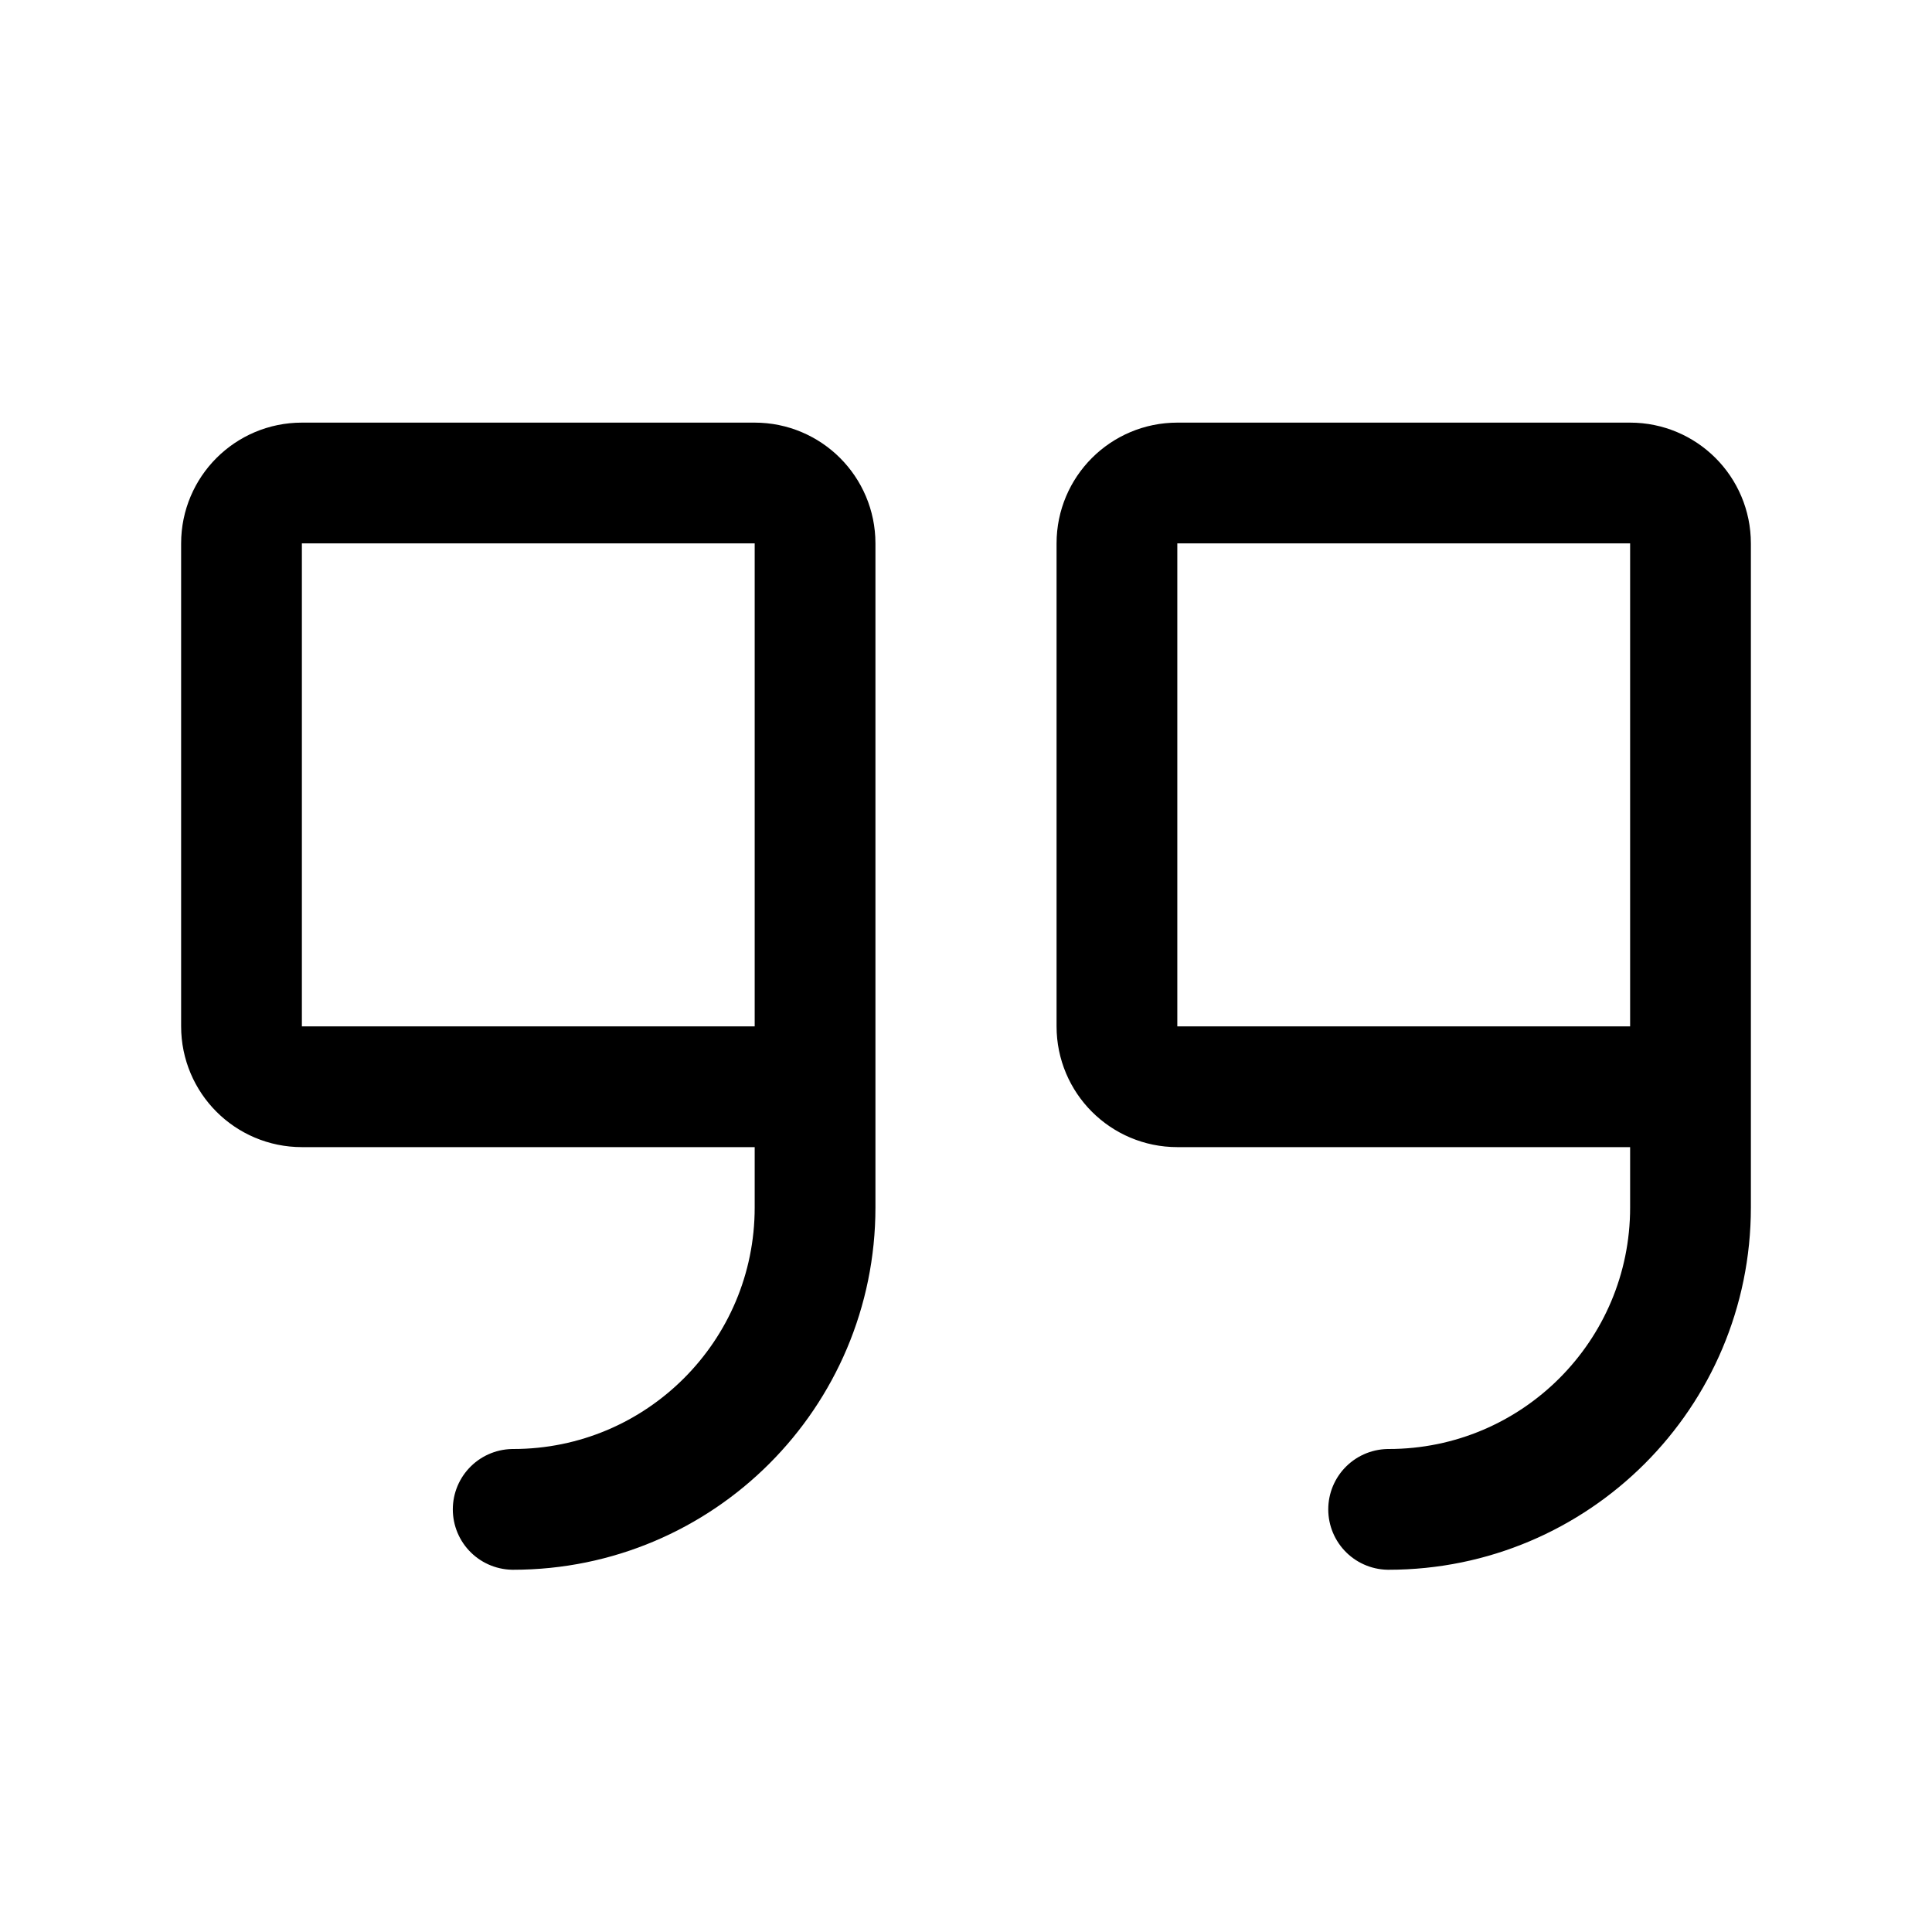
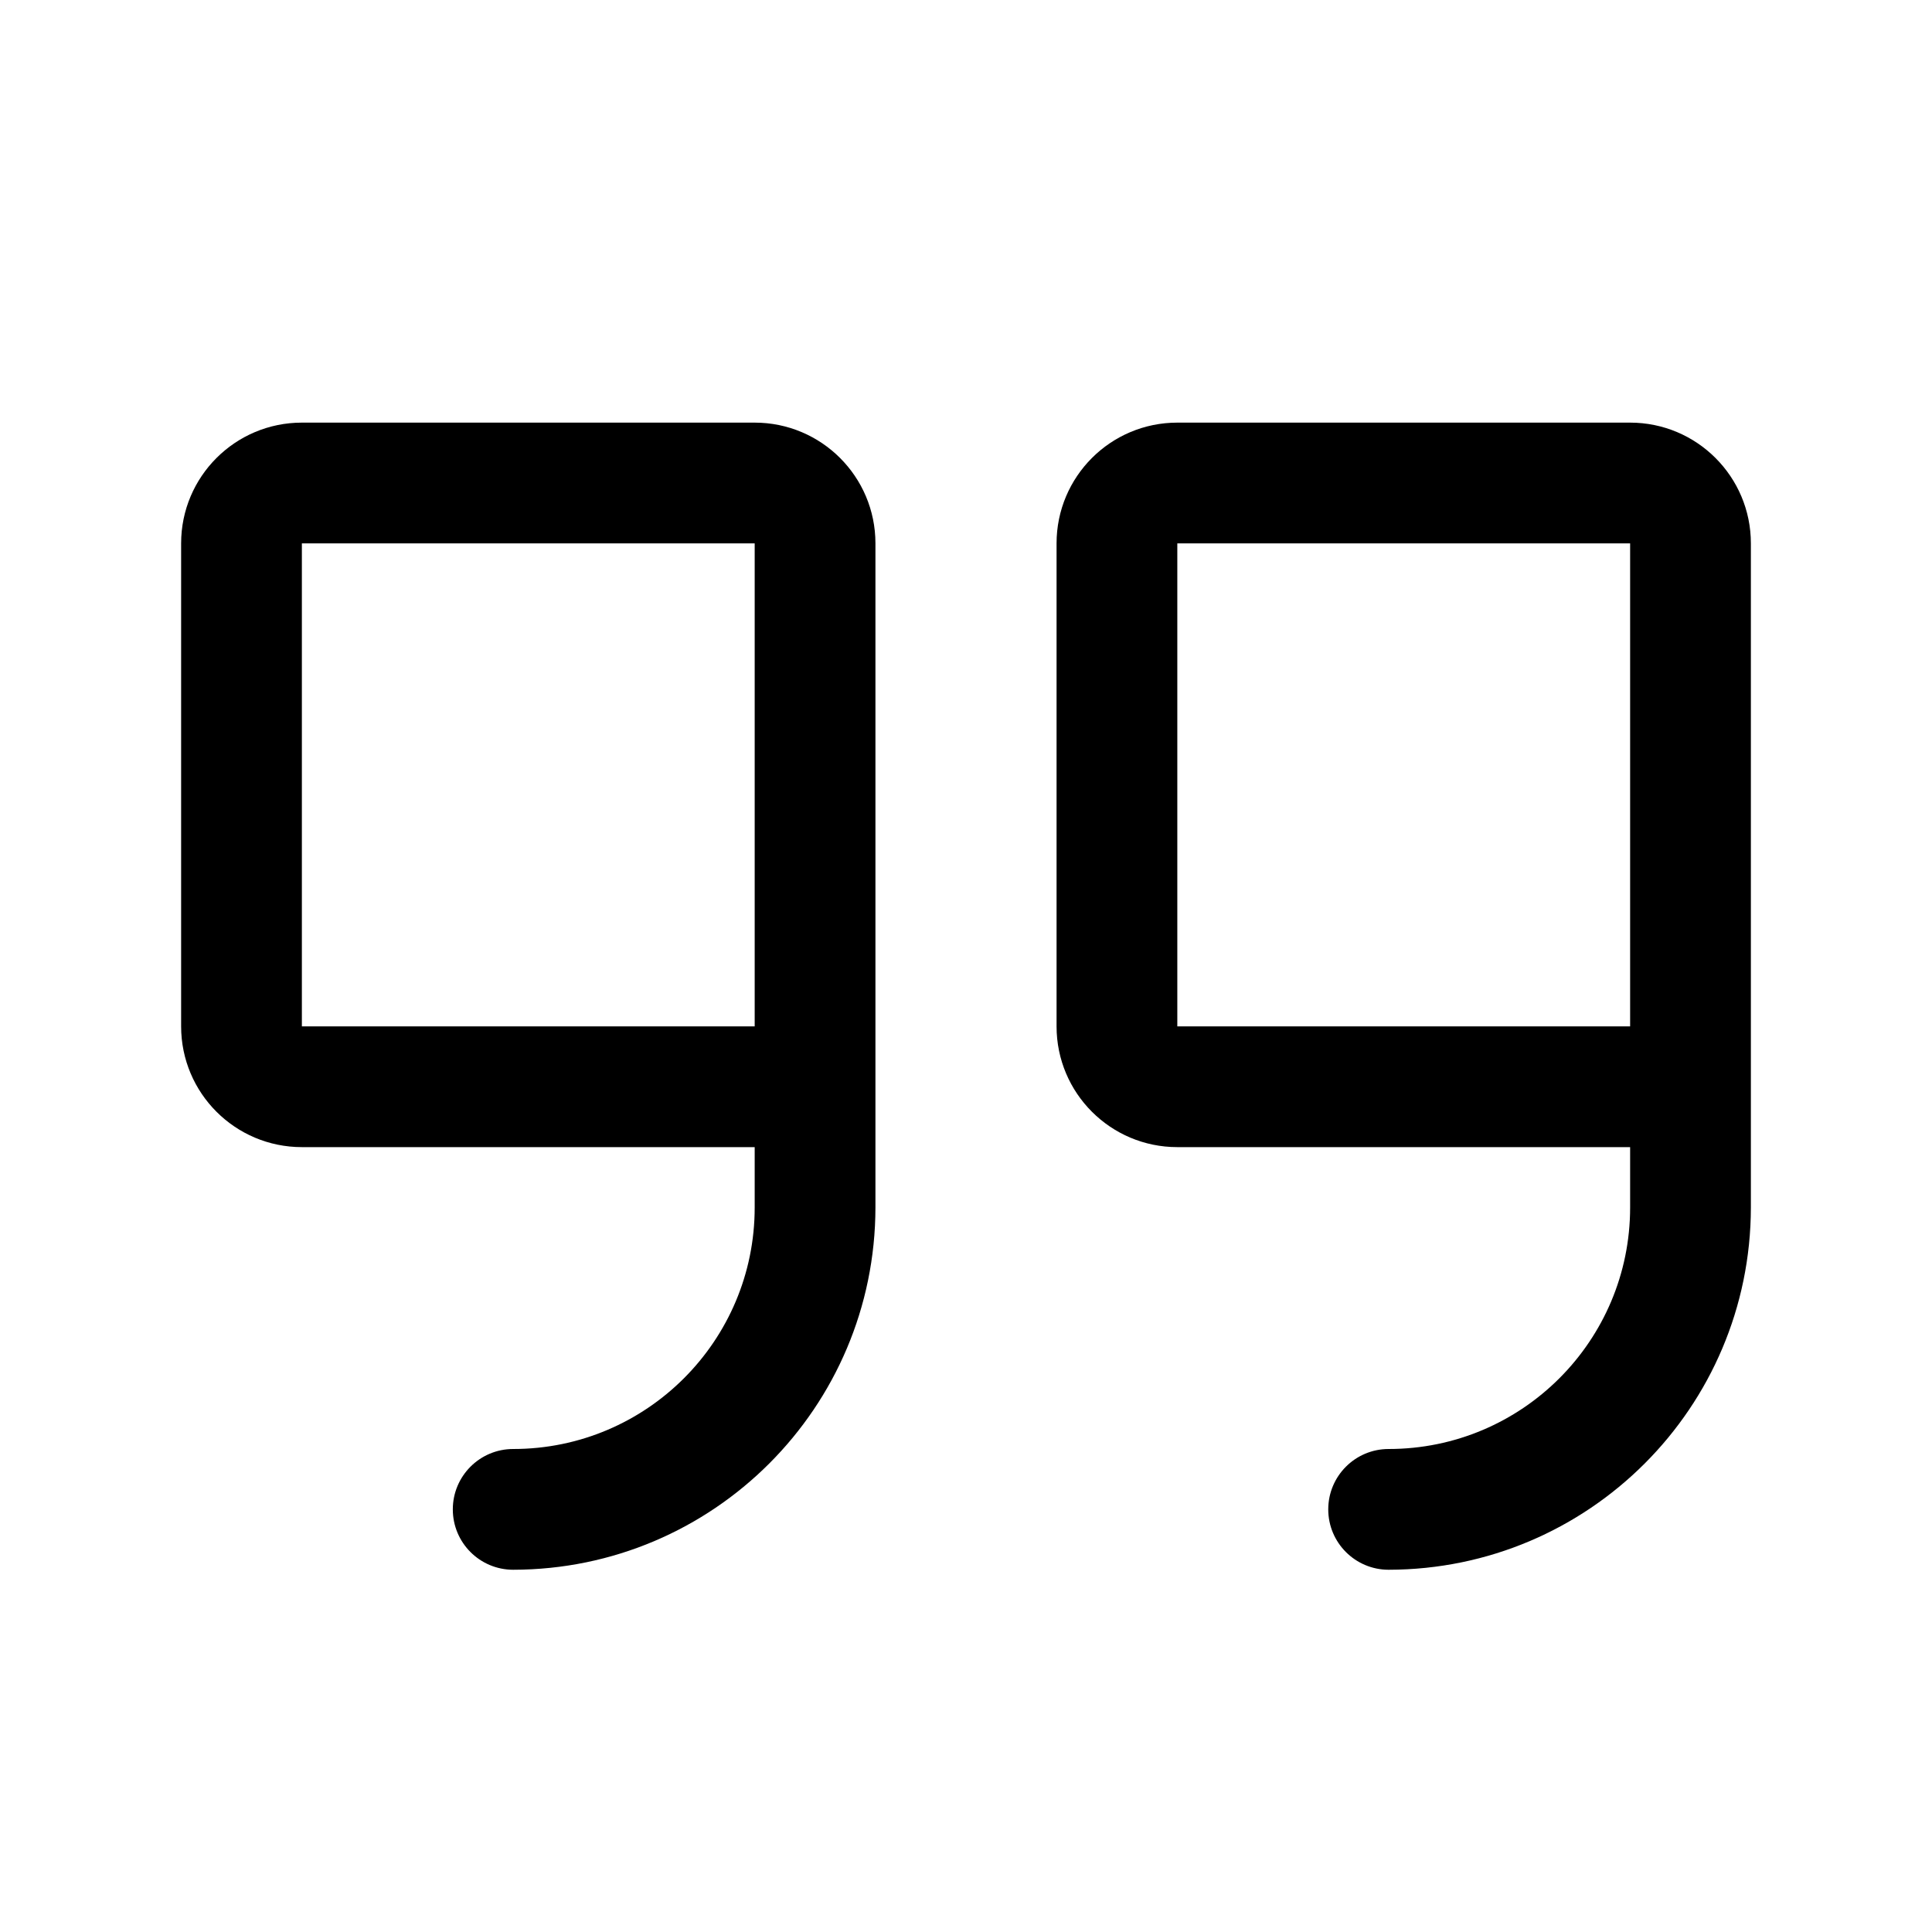
- <svg xmlns="http://www.w3.org/2000/svg" viewBox="0 0 256 256">
-   <rect width="256" height="256" fill="none" />
-   <path d="M108,144H40a8,8,0,0,1-8-8V72a8,8,0,0,1,8-8h60a8,8,0,0,1,8,8v88a40,40,0,0,1-40,40" fill="none" stroke="currentColor" stroke-linecap="round" stroke-linejoin="round" stroke-width="16" />
-   <path d="M224,144H156a8,8,0,0,1-8-8V72a8,8,0,0,1,8-8h60a8,8,0,0,1,8,8v88a40,40,0,0,1-40,40" fill="none" stroke="currentColor" stroke-linecap="round" stroke-linejoin="round" stroke-width="16" />
+ <svg xmlns="http://www.w3.org/2000/svg" viewBox="0 0 256 256" fill="currentColor">
+   <path d="M100,56H40A16,16,0,0,0,24,72v64a16,16,0,0,0,16,16h60v8a32,32,0,0,1-32,32,8,8,0,0,0,0,16,48.05,48.05,0,0,0,48-48V72A16,16,0,0,0,100,56Zm0,80H40V72h60ZM216,56H156a16,16,0,0,0-16,16v64a16,16,0,0,0,16,16h60v8a32,32,0,0,1-32,32,8,8,0,0,0,0,16,48.05,48.05,0,0,0,48-48V72A16,16,0,0,0,216,56Zm0,80H156V72h60Z" />
</svg>
